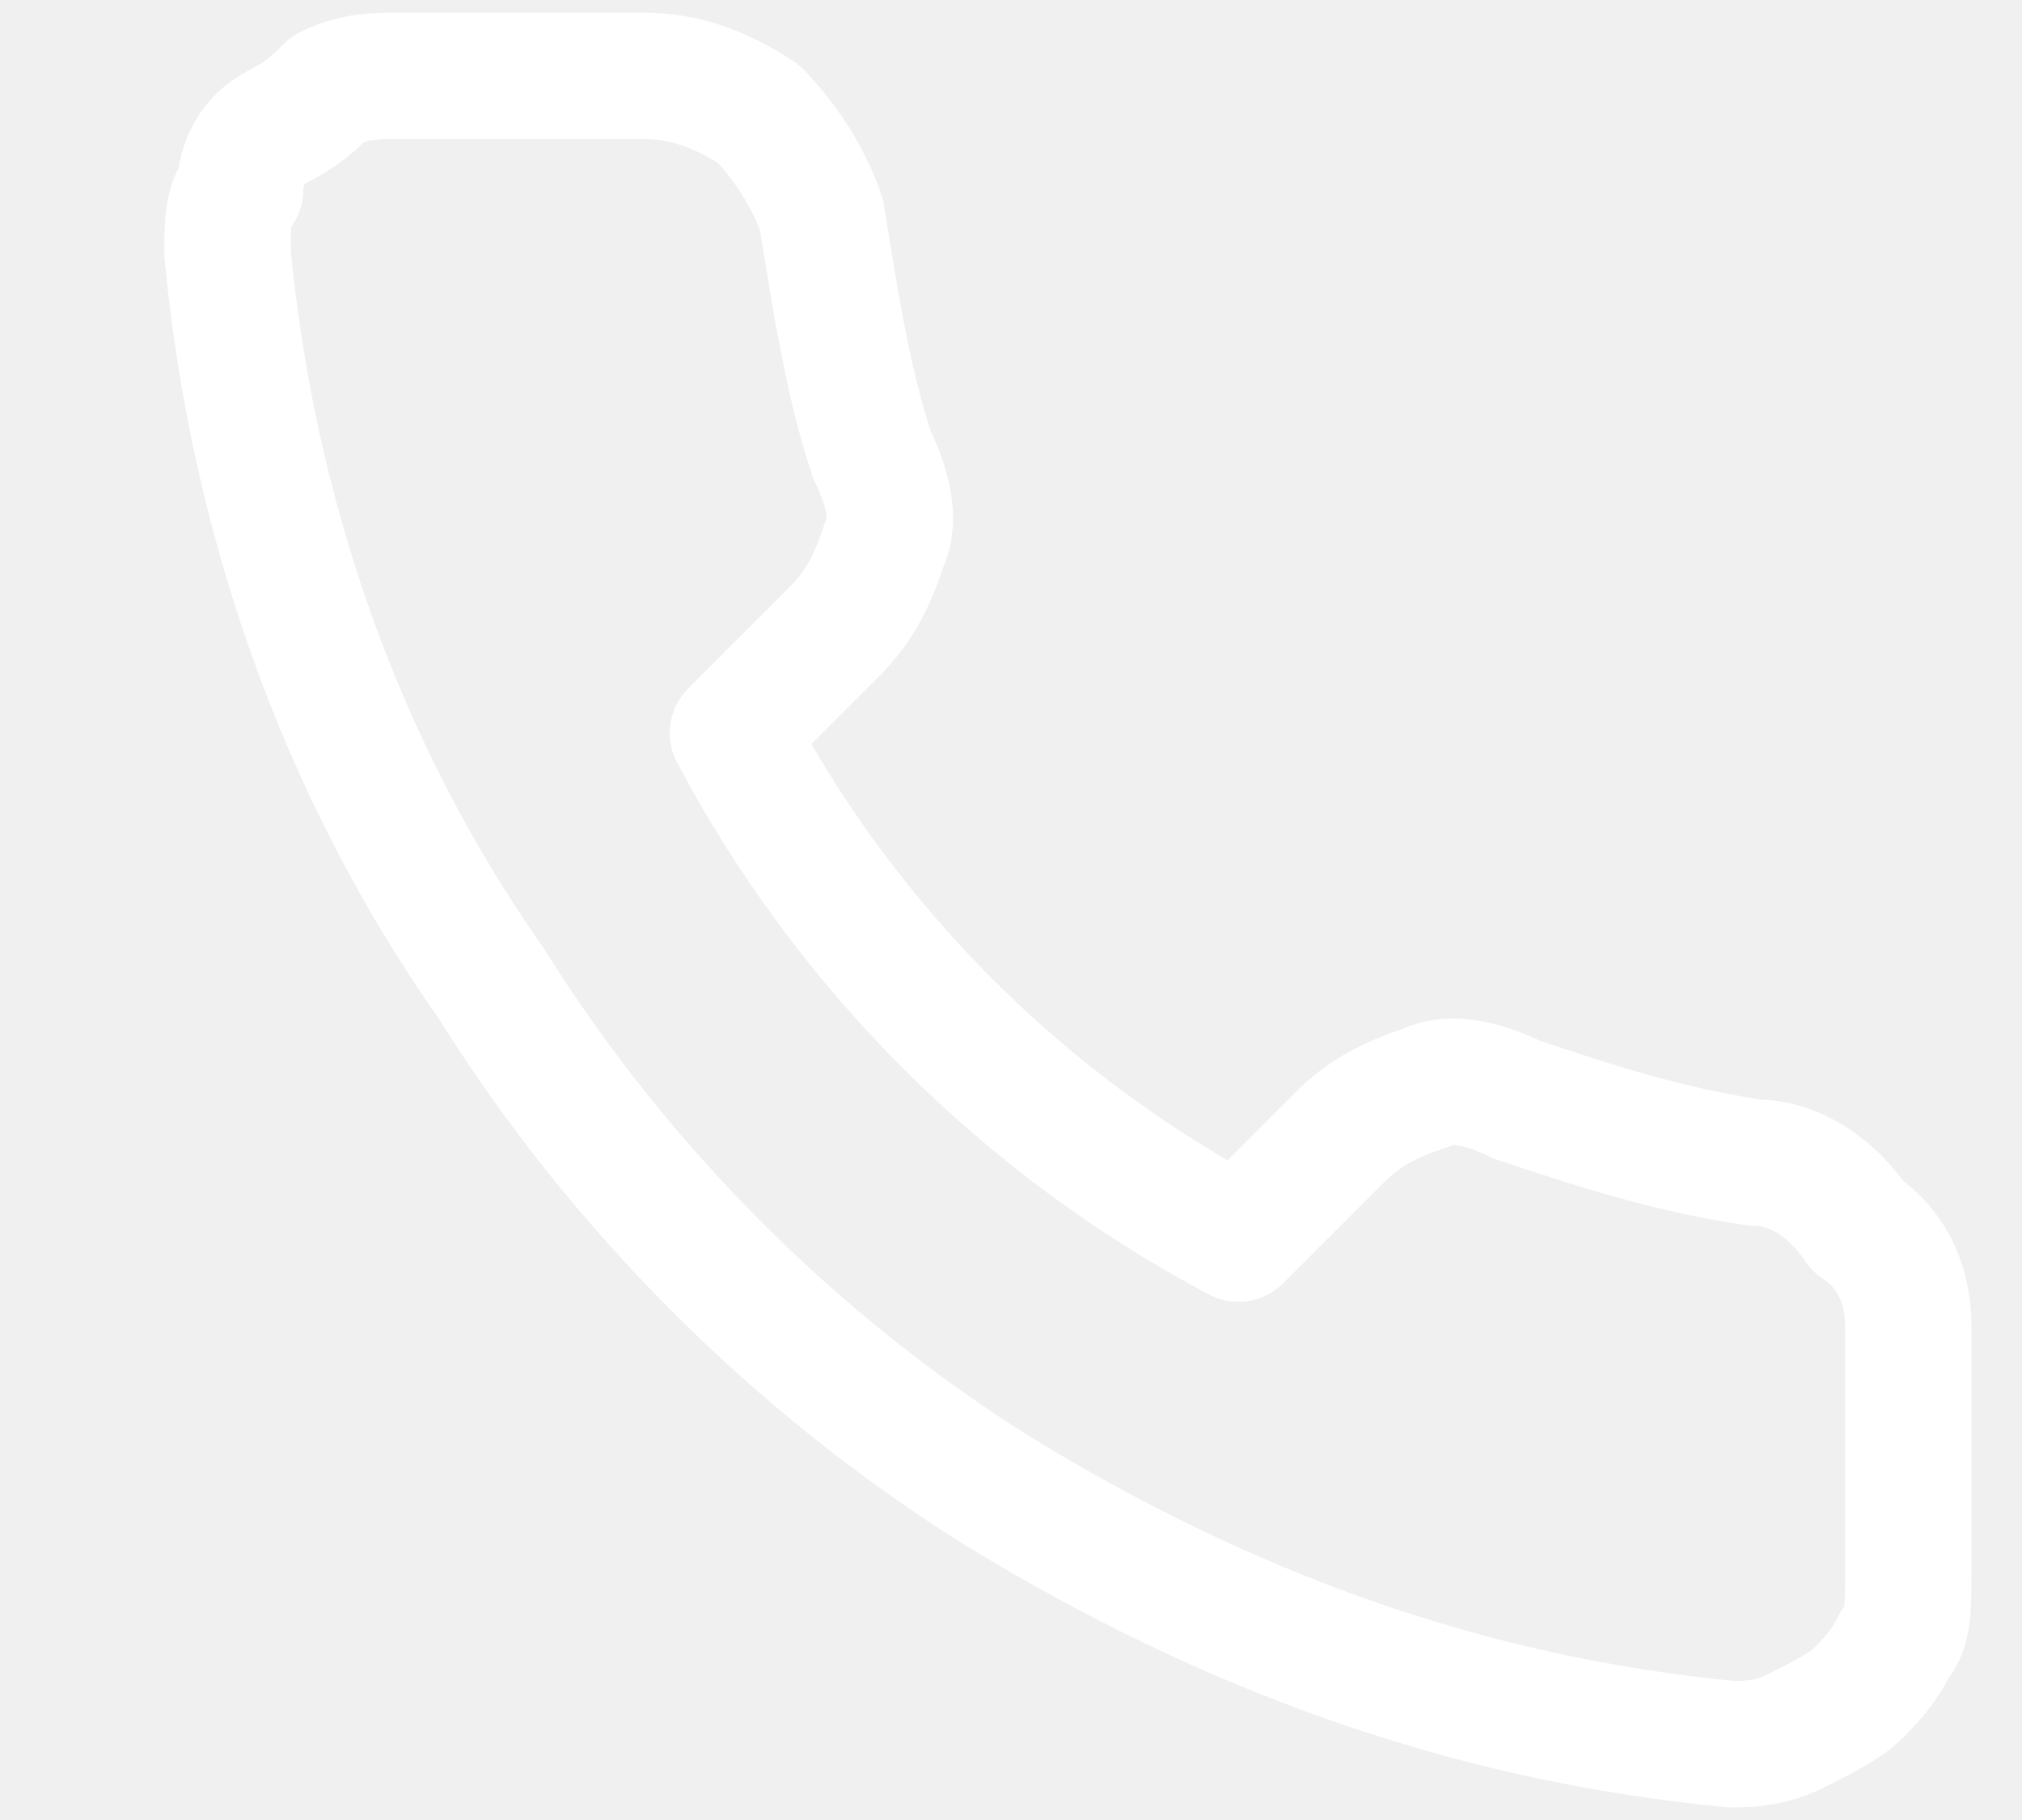
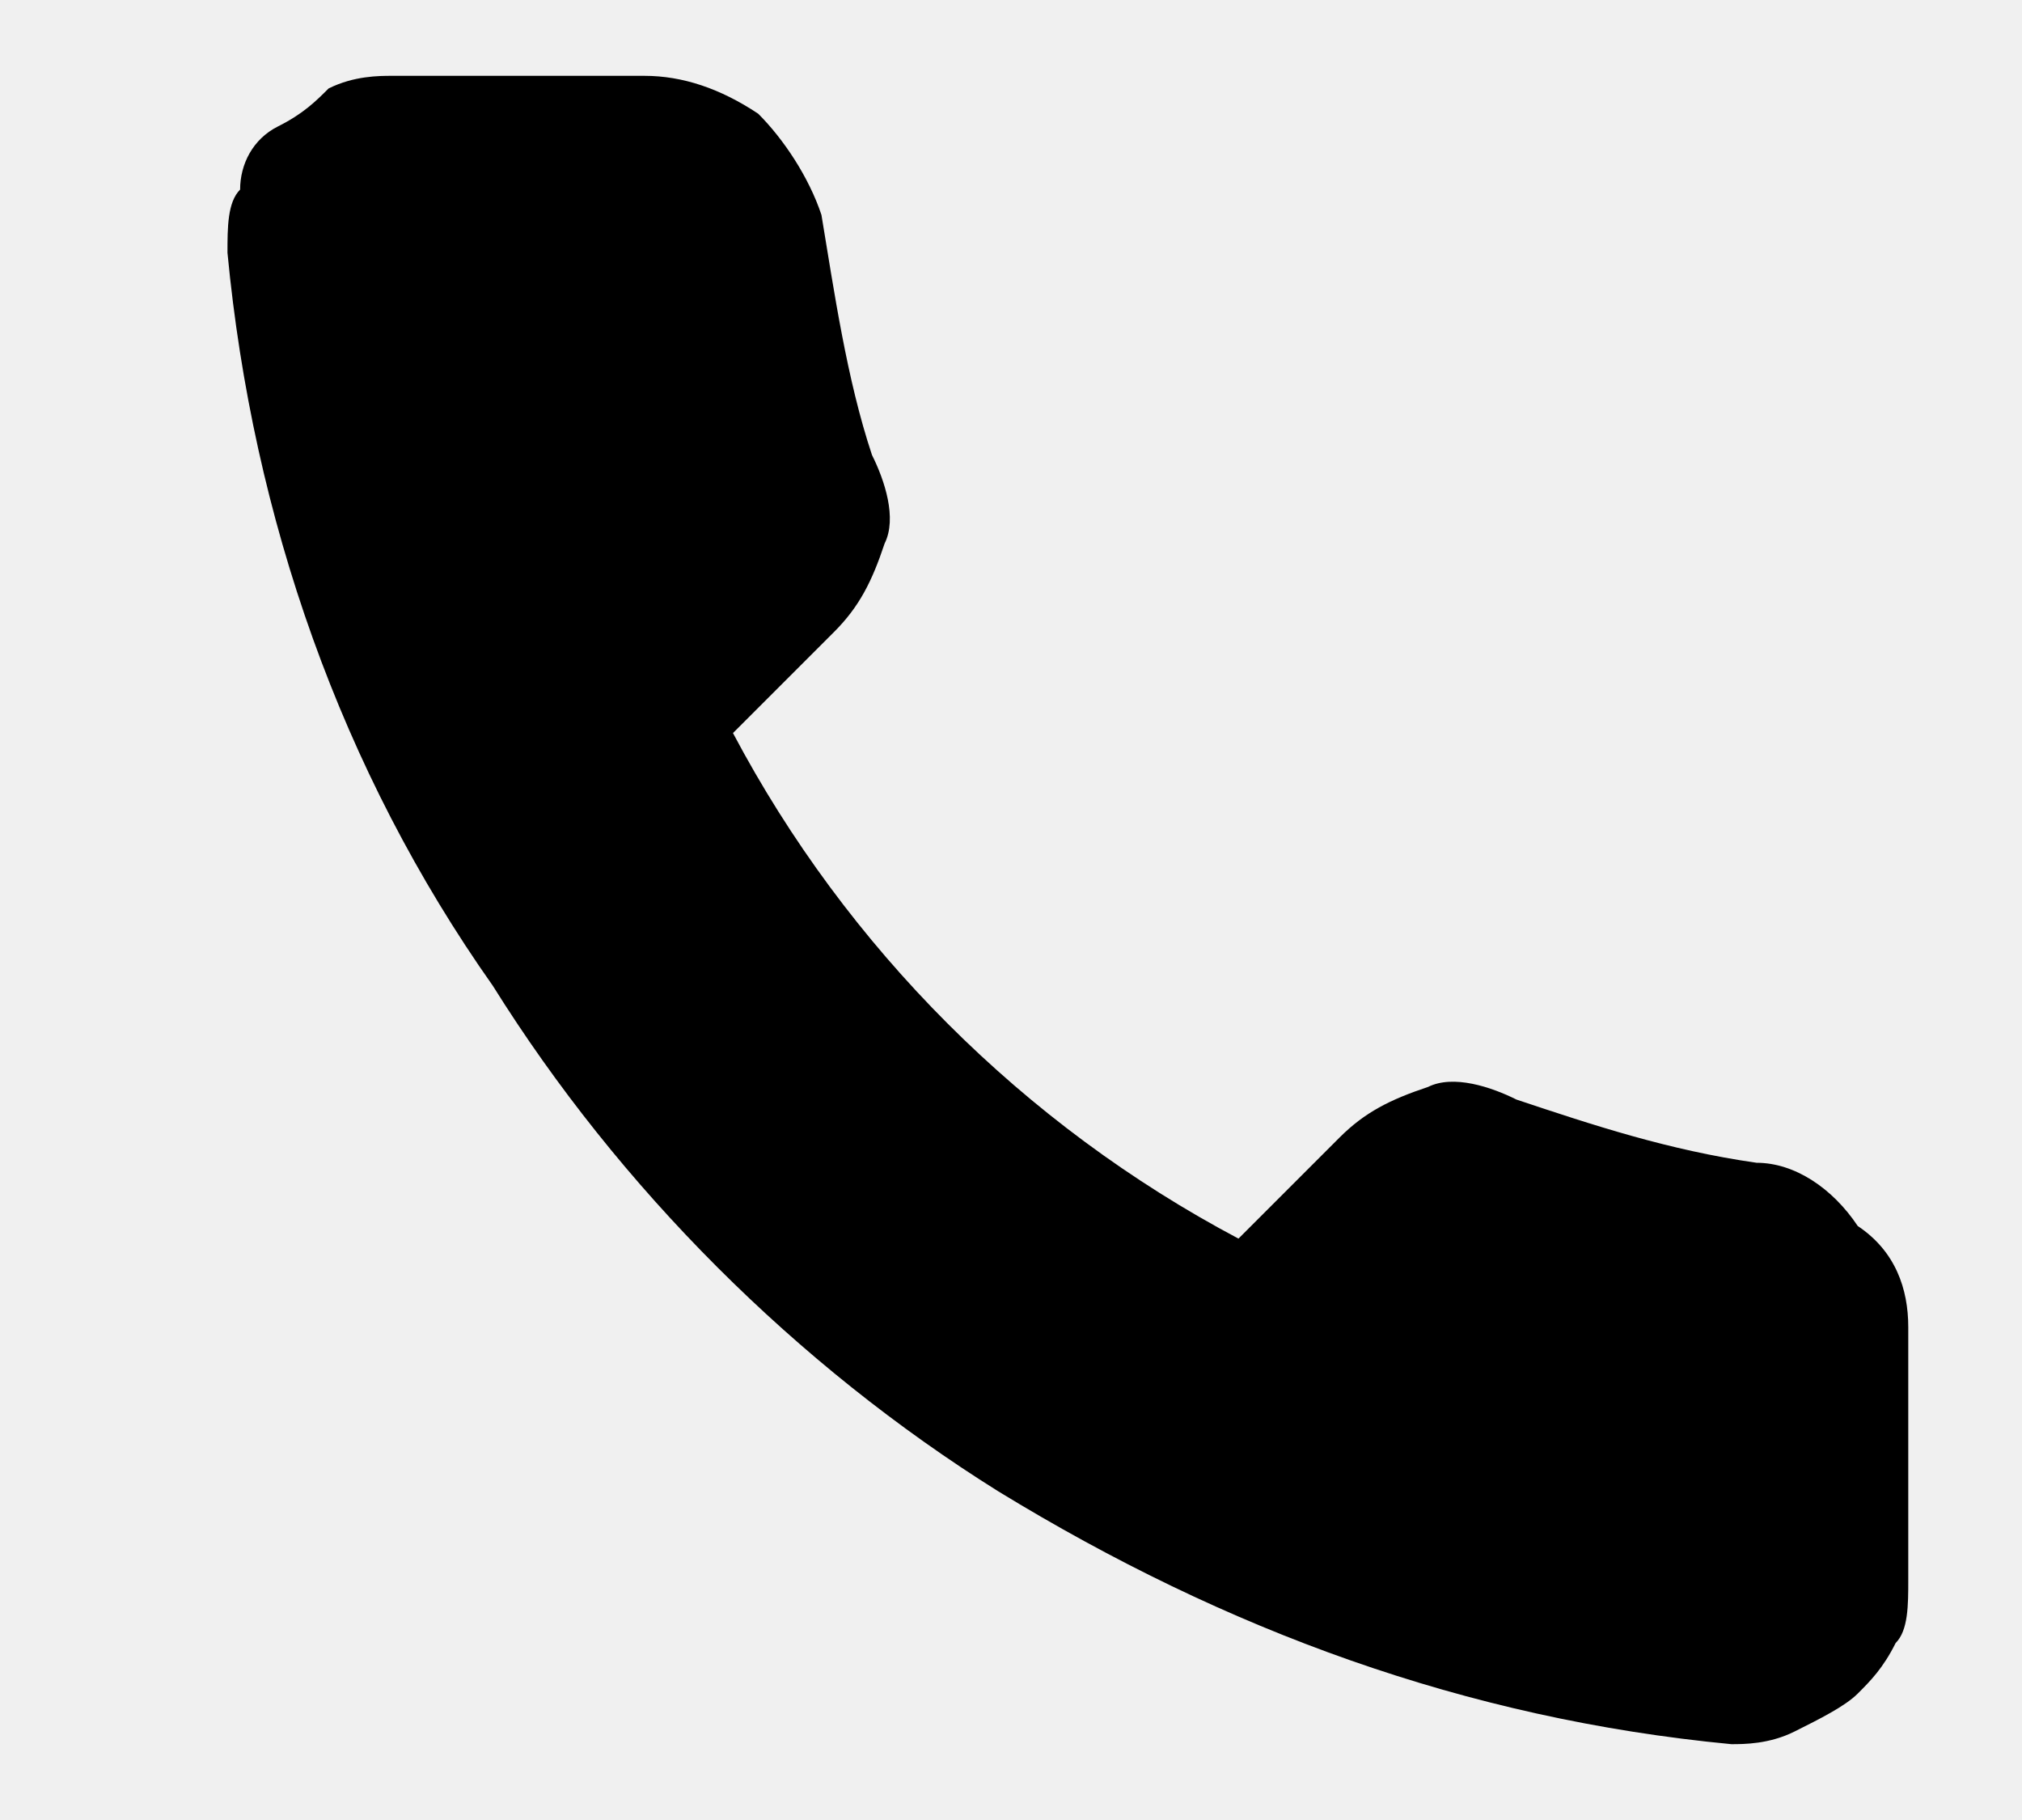
<svg xmlns="http://www.w3.org/2000/svg" version="1.1" id="Capa_1" x="0px" y="0px" viewBox="0 0 16 14.4" style="enable-background:new 0 0 16 14.4;" xml:space="preserve">
  <style type="text/css">
- 	.st0{fill:none;stroke:#FFFFFF;stroke-linecap:round;stroke-linejoin:round;}
+ 	#phone-.st0{fill:none;stroke:#FFFFFF;stroke-linecap:round;stroke-linejoin:round;}
</style>
  <path class="st0" d="M15.1,10.5v2c0,0.2,0,0.4-0.1,0.5c-0.1,0.2-0.2,0.3-0.3,0.4c-0.1,0.1-0.3,0.2-0.5,0.3c-0.2,0.1-0.4,0.1-0.5,0.1  c-2.1-0.2-4-0.9-5.8-2c-1.6-1-3-2.4-4-4C2.7,6.1,2,4.1,1.8,2c0-0.2,0-0.4,0.1-0.5C1.9,1.3,2,1.1,2.2,1s0.3-0.2,0.4-0.3  C2.8,0.6,3,0.6,3.1,0.6h2c0.3,0,0.6,0.1,0.9,0.3c0.2,0.2,0.4,0.5,0.5,0.8C6.6,2.3,6.7,3,6.9,3.6C7,3.8,7.1,4.1,7,4.3  C6.9,4.6,6.8,4.8,6.6,5L5.8,5.8c0.9,1.7,2.3,3.1,4,4L10.6,9c0.2-0.2,0.4-0.3,0.7-0.4c0.2-0.1,0.5,0,0.7,0.1c0.6,0.2,1.2,0.4,1.9,0.5  c0.3,0,0.6,0.2,0.8,0.5C15,9.9,15.1,10.2,15.1,10.5z" />
</svg>
